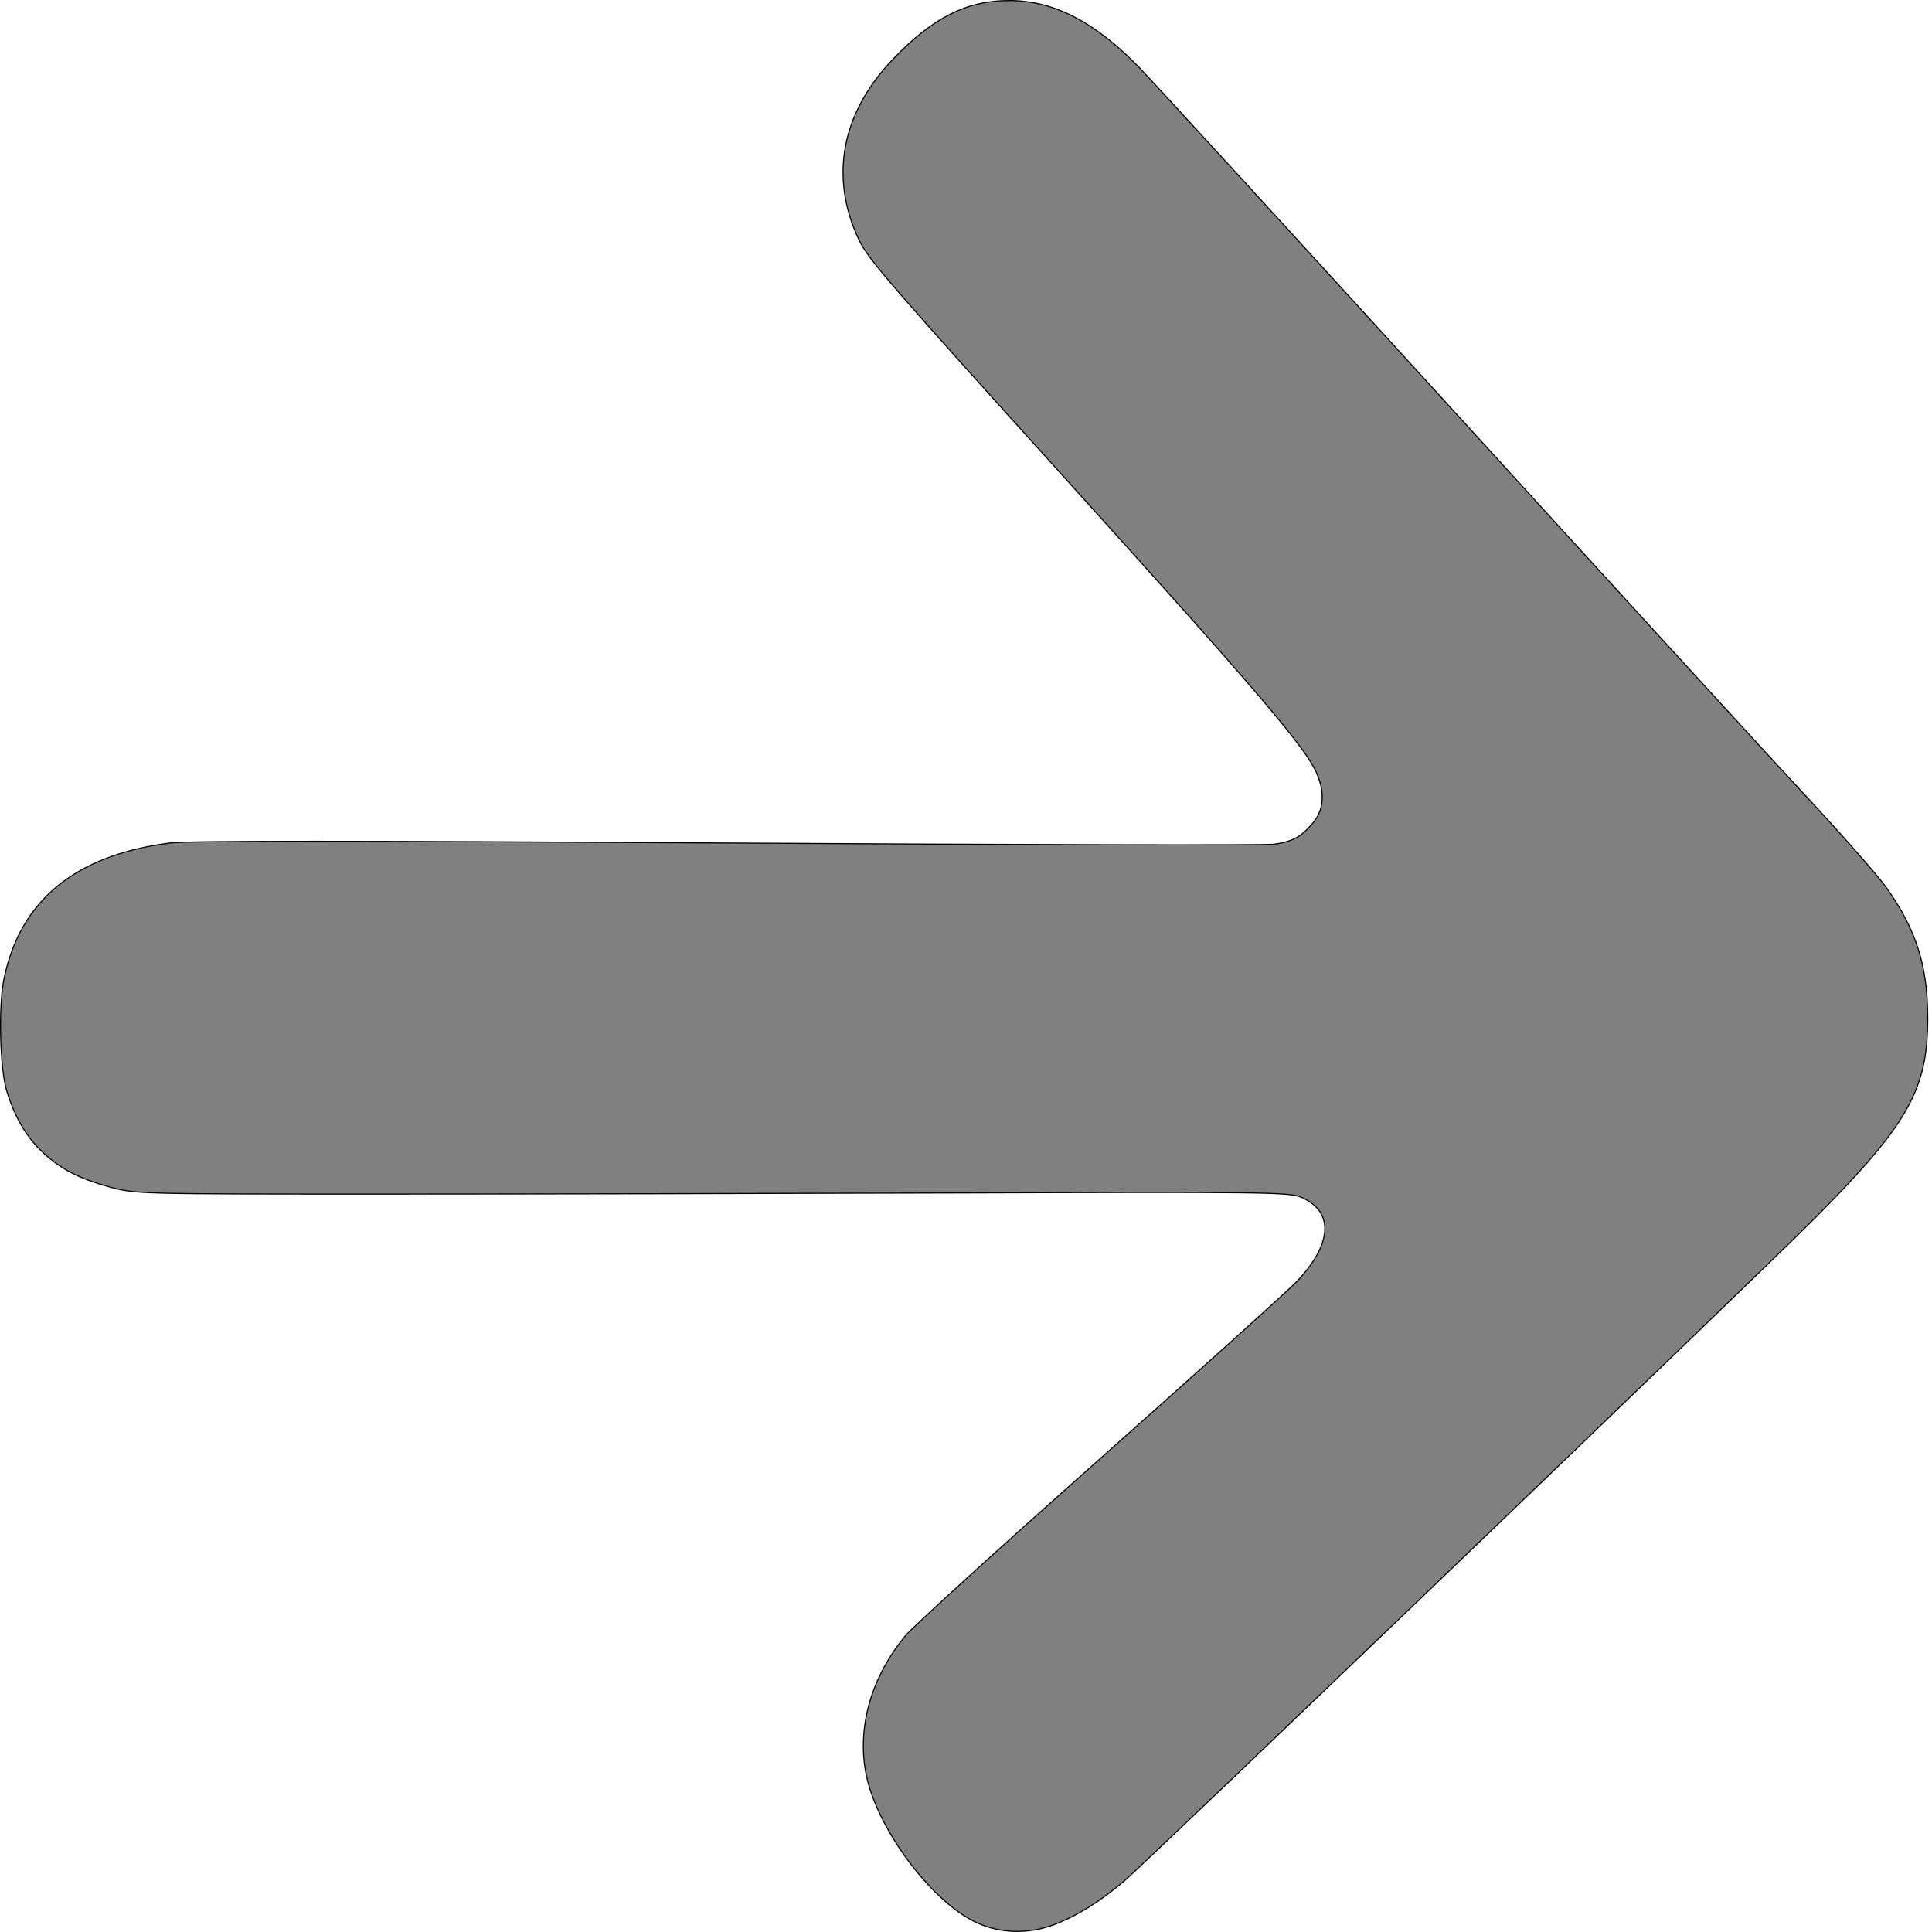
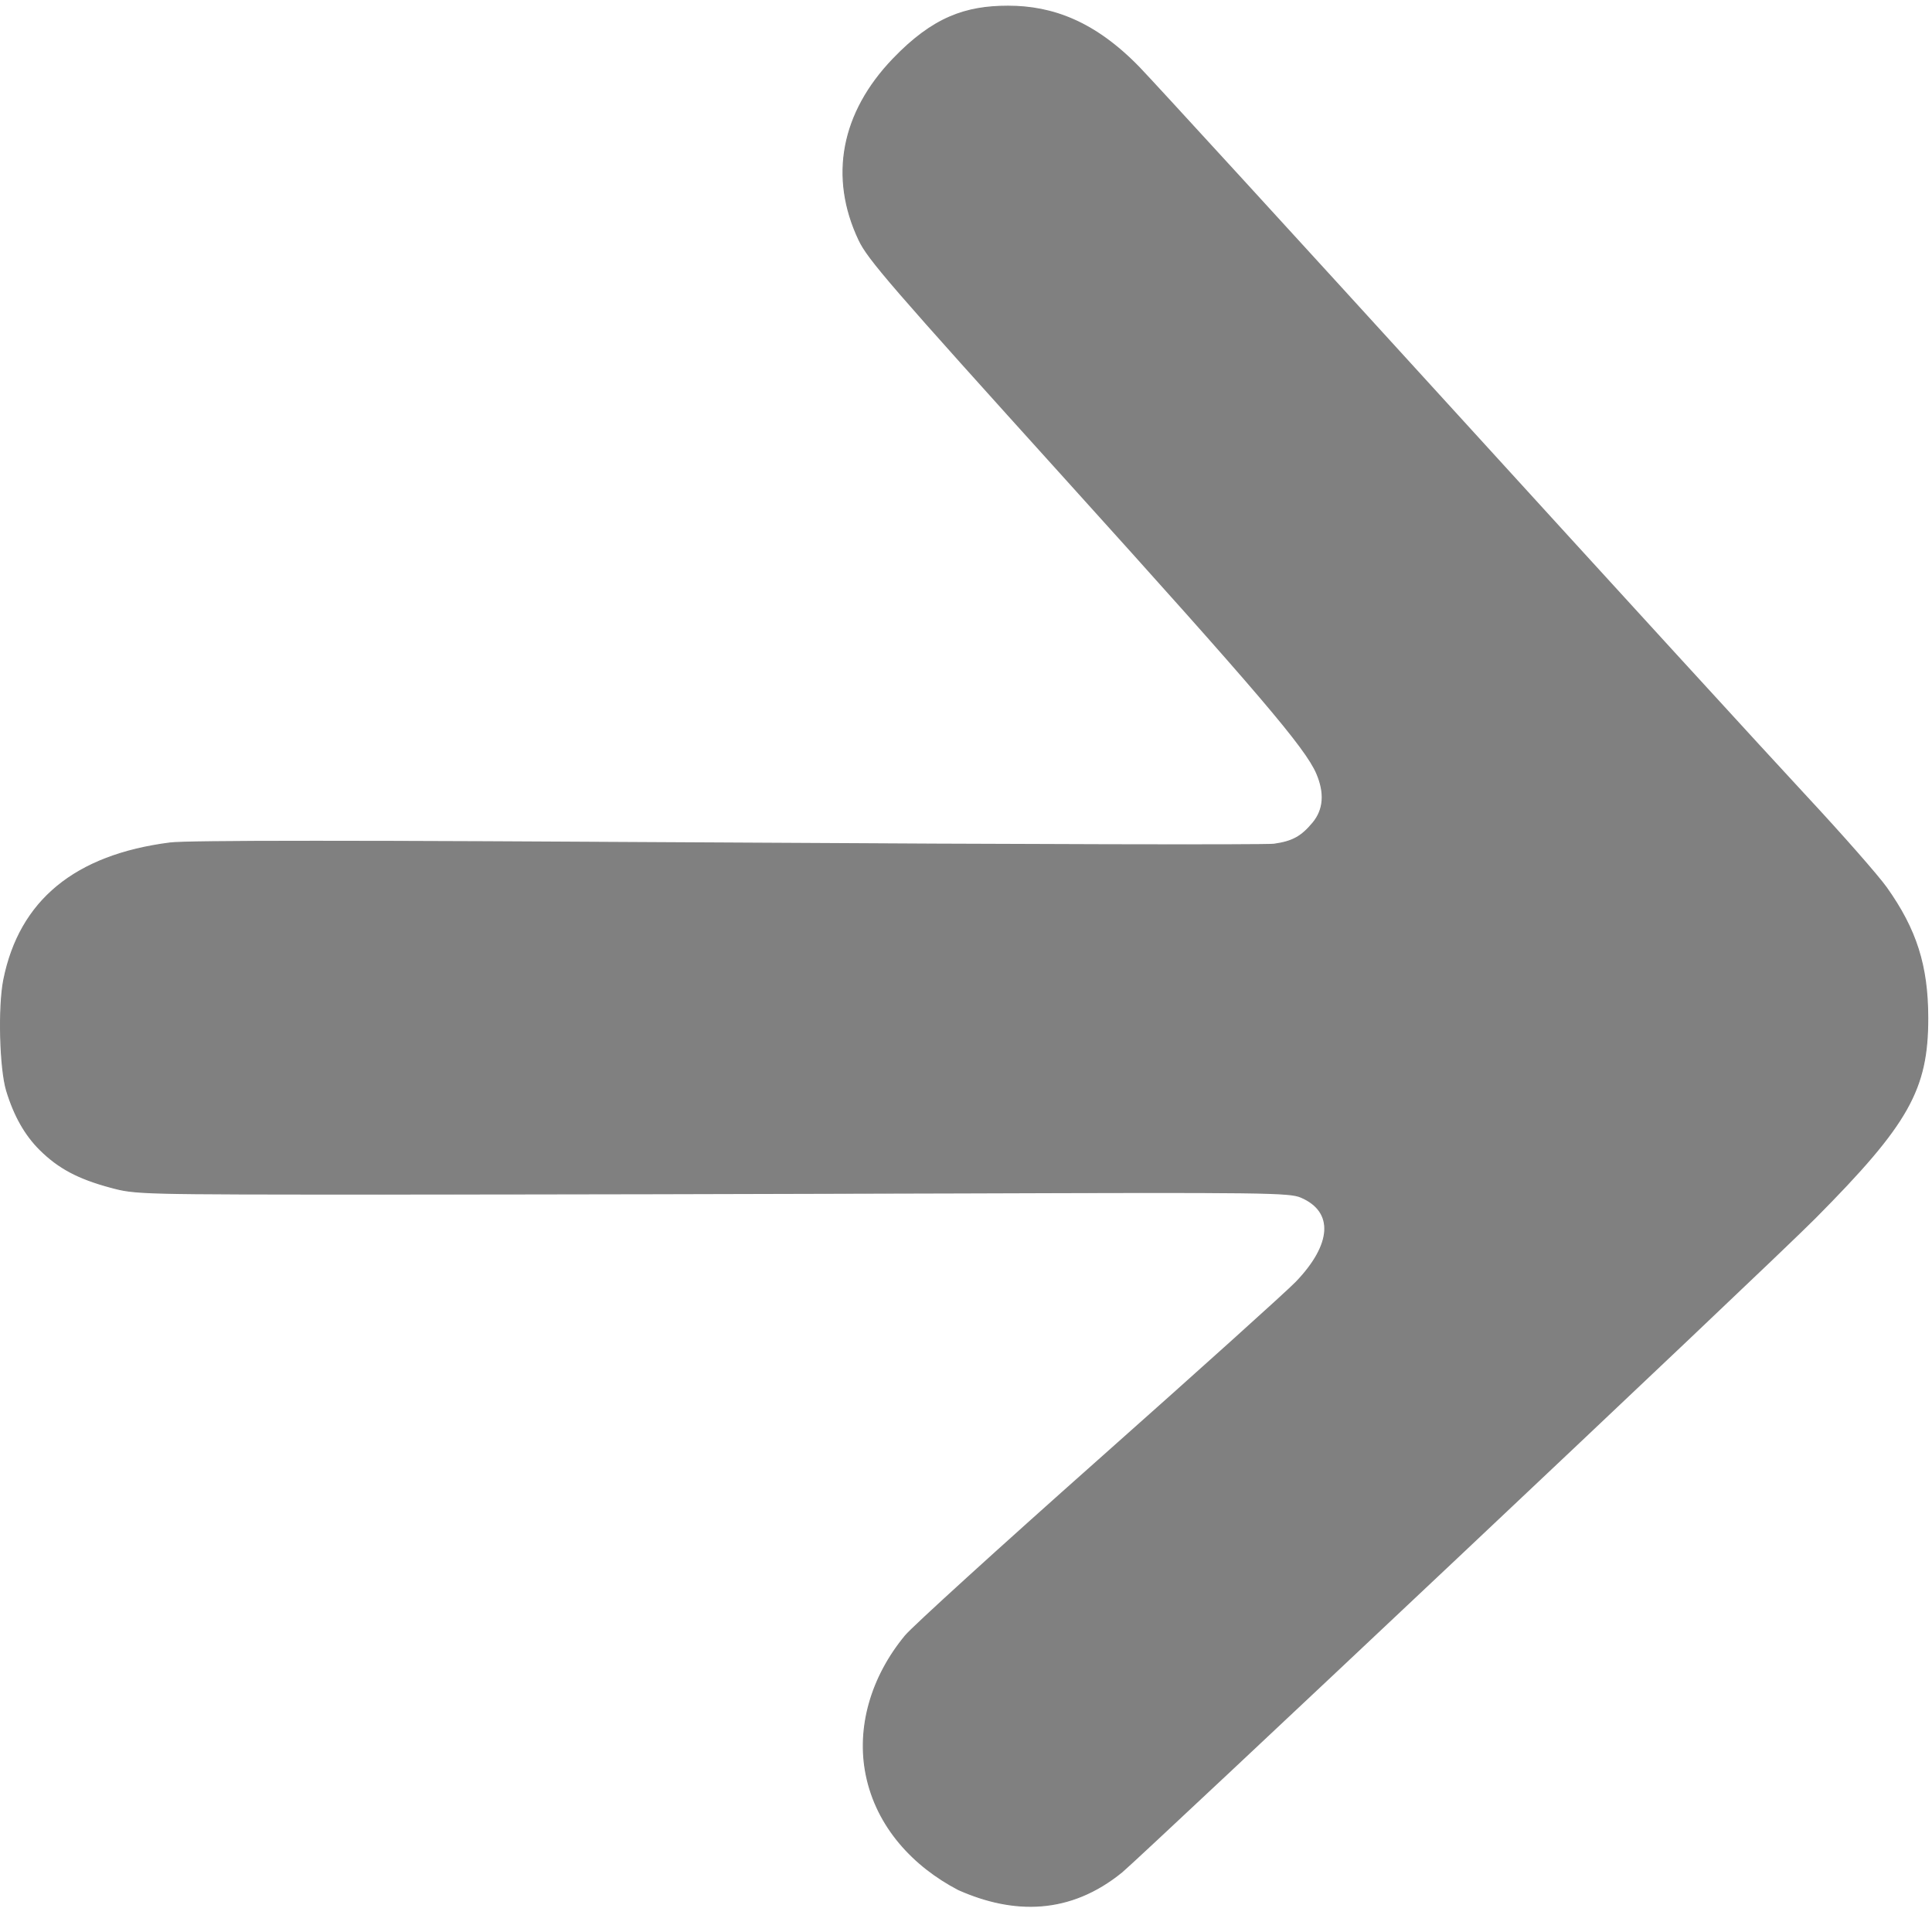
<svg xmlns="http://www.w3.org/2000/svg" width="120mm" height="120mm" viewBox="0 0 425.197 425.197" id="svg2816" version="1.1">
  <defs id="defs2818" />
  <g id="Template" style="fill:none;stroke:#000000;stroke-width:0.354px">
-     <path style="fill:#808080;stroke-width:0.235px" d="m 231.791,423.651 c 5.018,-1.858 10.207,-5.07 15.635,-9.681 4.952,-4.207 140.64,-134.431 152.052,-145.93 20.521,-20.677 24.801,-28.281 24.779,-44.029 -0.016,-11.471 -2.539,-19.423 -9.086,-28.642 -1.854,-2.61 -9.788,-11.639 -17.63,-20.065 -7.843,-8.425 -42.874,-46.722 -77.847,-85.103 C 284.72,51.82 253.694,17.928 250.746,14.885 240.967,4.793 231.899,0.119 222.096,0.117 212.768,0.116 205.366,3.838 196.62,12.928 c -11.45,11.9 -14.129,26.017 -7.569,39.883 1.986,4.198 7.054,10.056 45.753,52.884 42.266,46.776 52.551,58.842 54.985,64.503 1.859,4.325 1.58,8.004 -0.828,10.904 -2.536,3.054 -4.507,4.133 -8.596,4.705 -1.771,0.248 -55.908,0.126 -120.306,-0.271 -81.781,-0.504 -118.766,-0.506 -122.654,-0.007 -20.905,2.683 -33.065,12.69 -36.565,30.092 -1.199,5.96 -0.849,19.578 0.628,24.428 1.677,5.508 4.079,9.747 7.362,12.994 4.076,4.032 8.372,6.32 15.446,8.228 5.604,1.511 5.874,1.518 60.035,1.518 29.923,0 87.001,-0.111 126.839,-0.246 67.422,-0.229 72.624,-0.165 75.178,0.928 7.351,3.146 6.944,10.352 -1.054,18.691 -1.992,2.077 -21.503,19.645 -43.357,39.041 -21.854,19.396 -41.048,36.852 -42.653,38.792 -7.568,9.148 -10.711,20.284 -8.633,30.585 2.326,11.53 13.652,27.041 23.48,32.156 5.309,2.763 11.78,3.097 17.68,0.913 z" id="path3337" />
+     <path style="fill:#808080;stroke:#808080;stroke-width:0.235px" d="m 246.927,411.97 c 4.952,-4.207 141.14,-132.431 152.552,-143.93 20.521,-20.677 24.801,-28.281 24.779,-44.03 -0.016,-11.471 -2.539,-19.423 -9.086,-28.642 -1.854,-2.61 -9.788,-11.639 -17.63,-20.065 C 389.698,166.88 354.667,128.583 319.694,90.202 284.72,51.82 253.694,17.928 250.746,14.885 240.967,4.793 231.649,1.369 221.846,1.367 c -9.328,-0.001 -16.48,2.471 -25.226,11.561 -11.45,11.9 -14.129,26.017 -7.569,39.883 1.986,4.198 7.054,10.056 45.753,52.884 42.266,46.776 52.551,58.842 54.985,64.503 1.859,4.325 1.58,8.004 -0.828,10.904 -2.536,3.054 -4.507,4.133 -8.596,4.705 -1.771,0.248 -55.908,0.126 -120.306,-0.271 -81.781,-0.504 -118.766,-0.506 -122.654,-0.007 -20.905,2.683 -33.065,12.69 -36.565,30.092 -1.199,5.96 -0.849,19.579 0.628,24.428 1.677,5.508 4.079,9.747 7.362,12.994 4.076,4.032 8.372,6.32 15.446,8.228 5.604,1.511 5.874,1.518 60.035,1.518 29.923,0 87.001,-0.111 126.839,-0.246 67.422,-0.229 72.624,-0.165 75.178,0.928 7.351,3.146 6.945,10.352 -1.054,18.691 -1.992,2.077 -21.503,19.645 -43.357,39.041 -21.854,19.396 -41.048,36.852 -42.653,38.792 -7.568,9.148 -10.711,20.284 -8.633,30.585 2.326,11.53 10.5,20.18 20.328,25.294 12.178,5.405 24.542,5.402 35.967,-3.907 z" id="path3337" />
  </g>
</svg>
